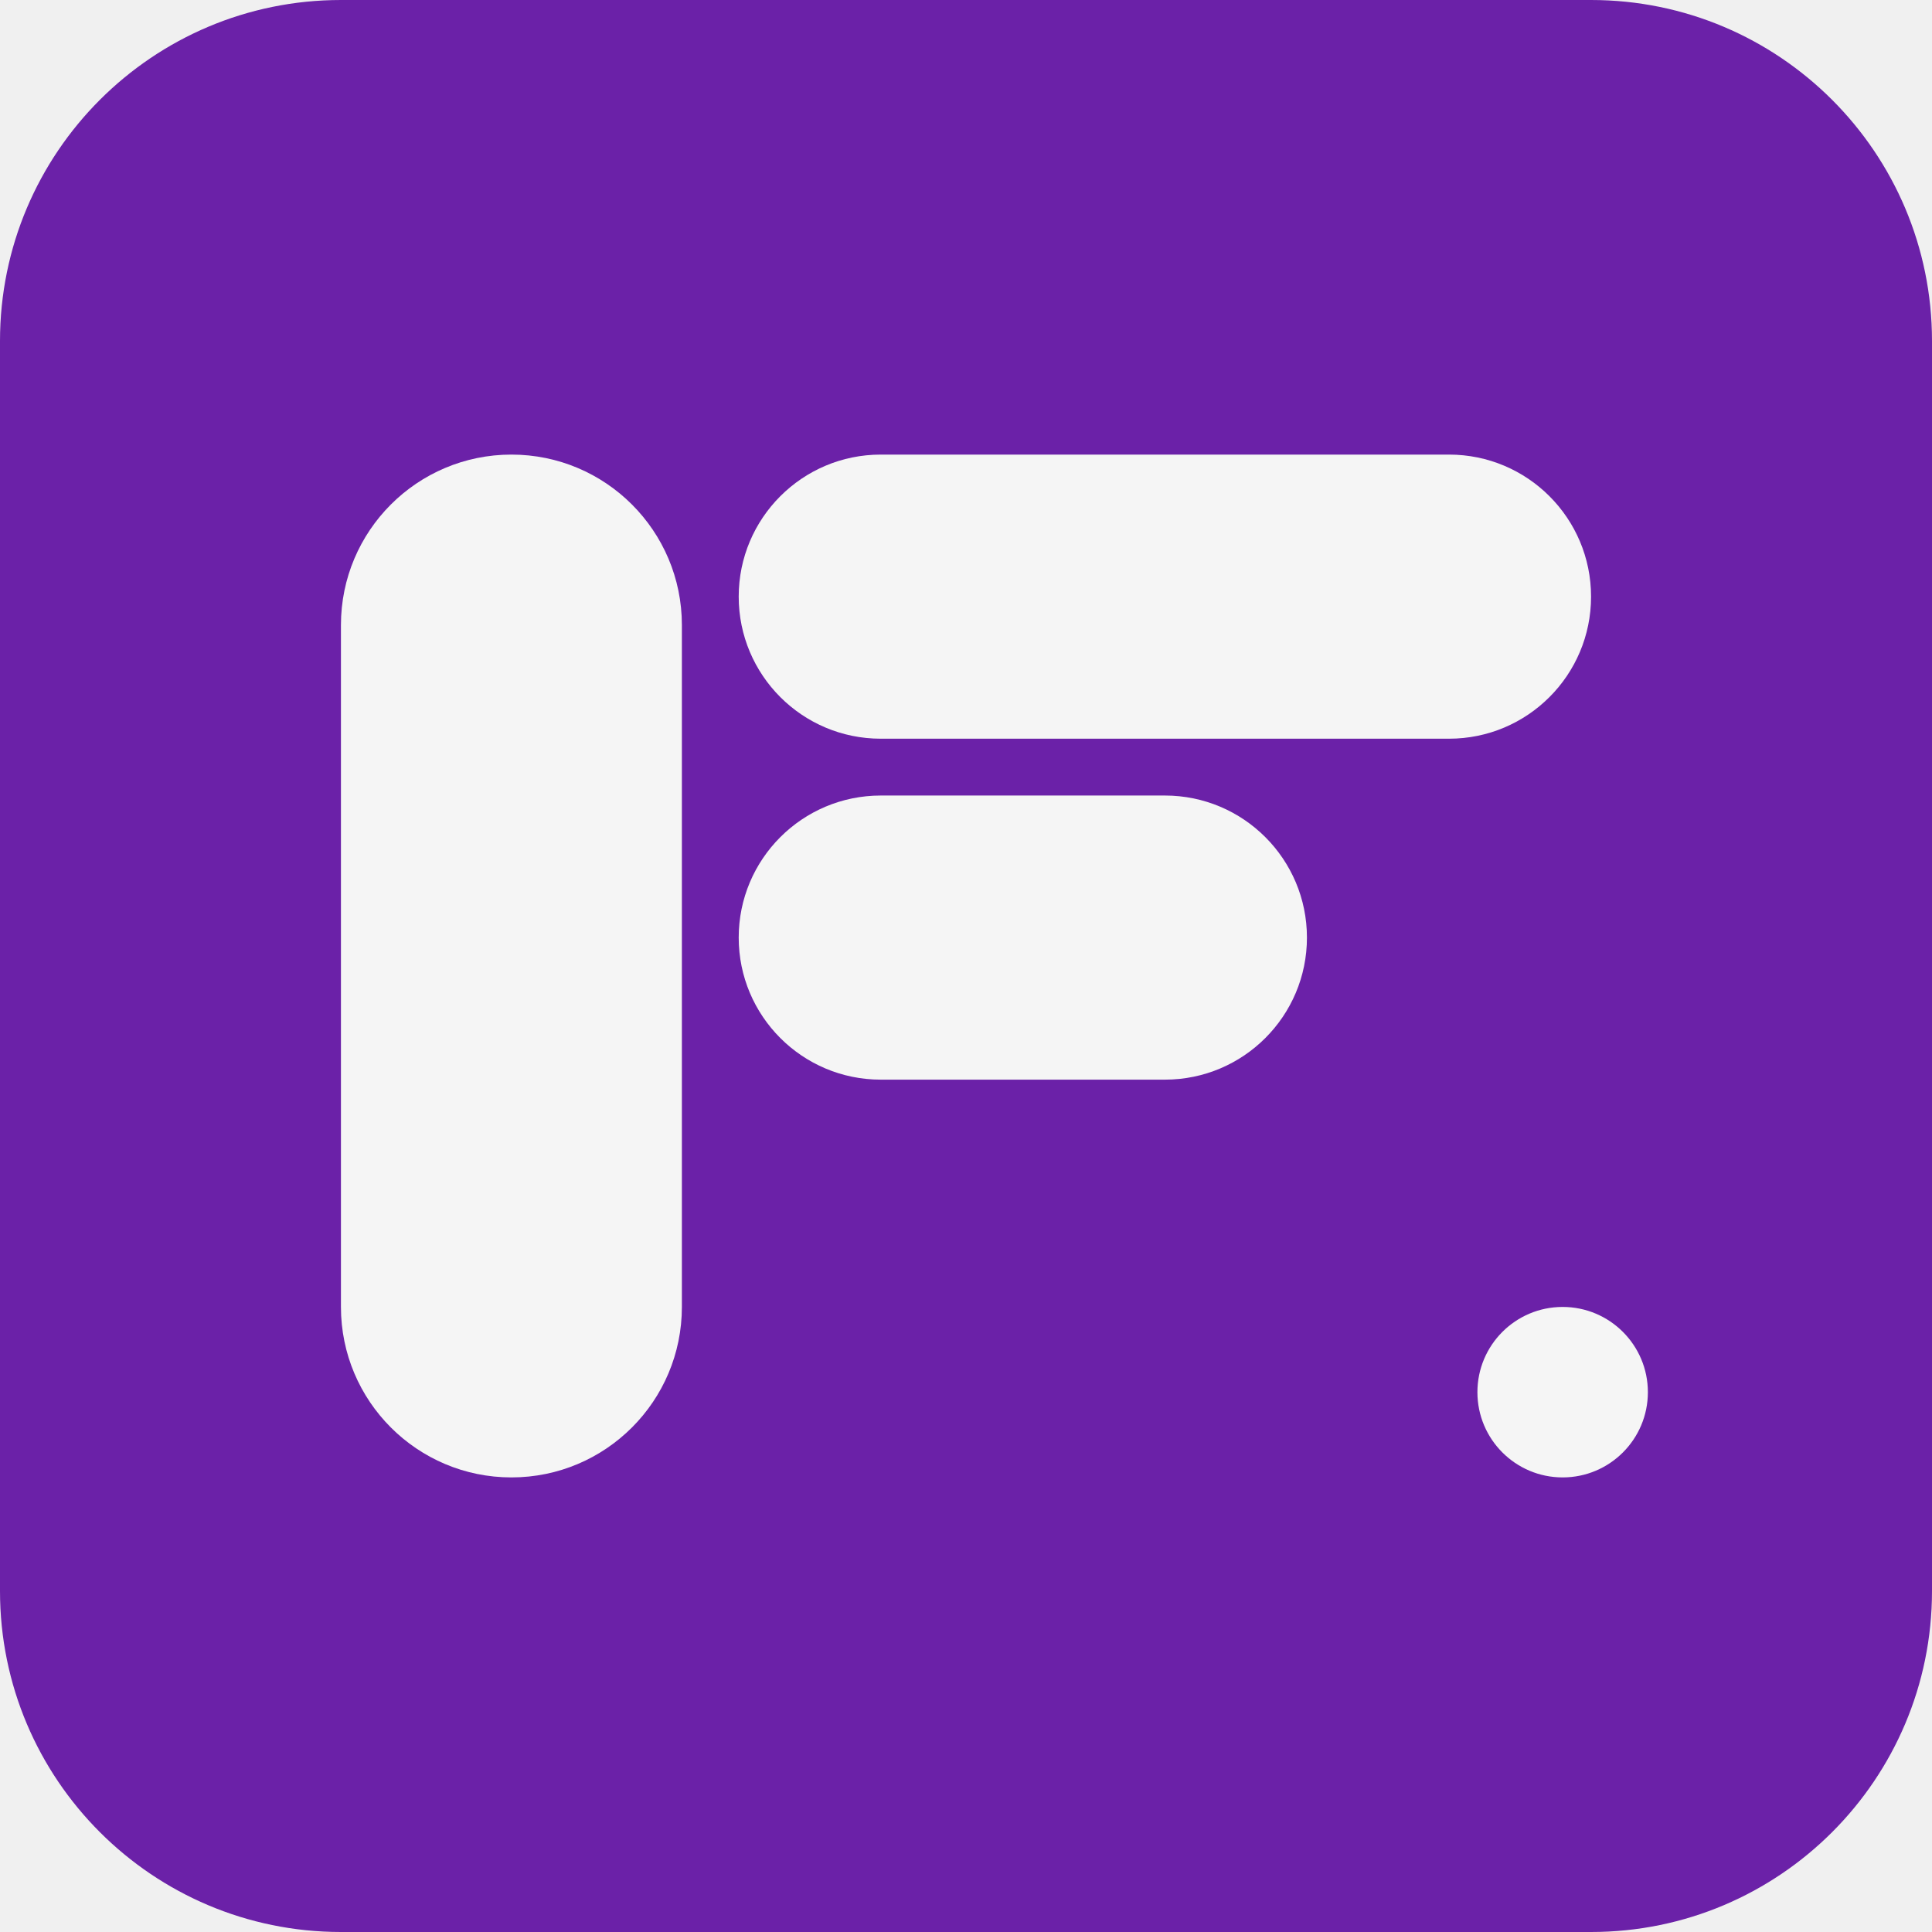
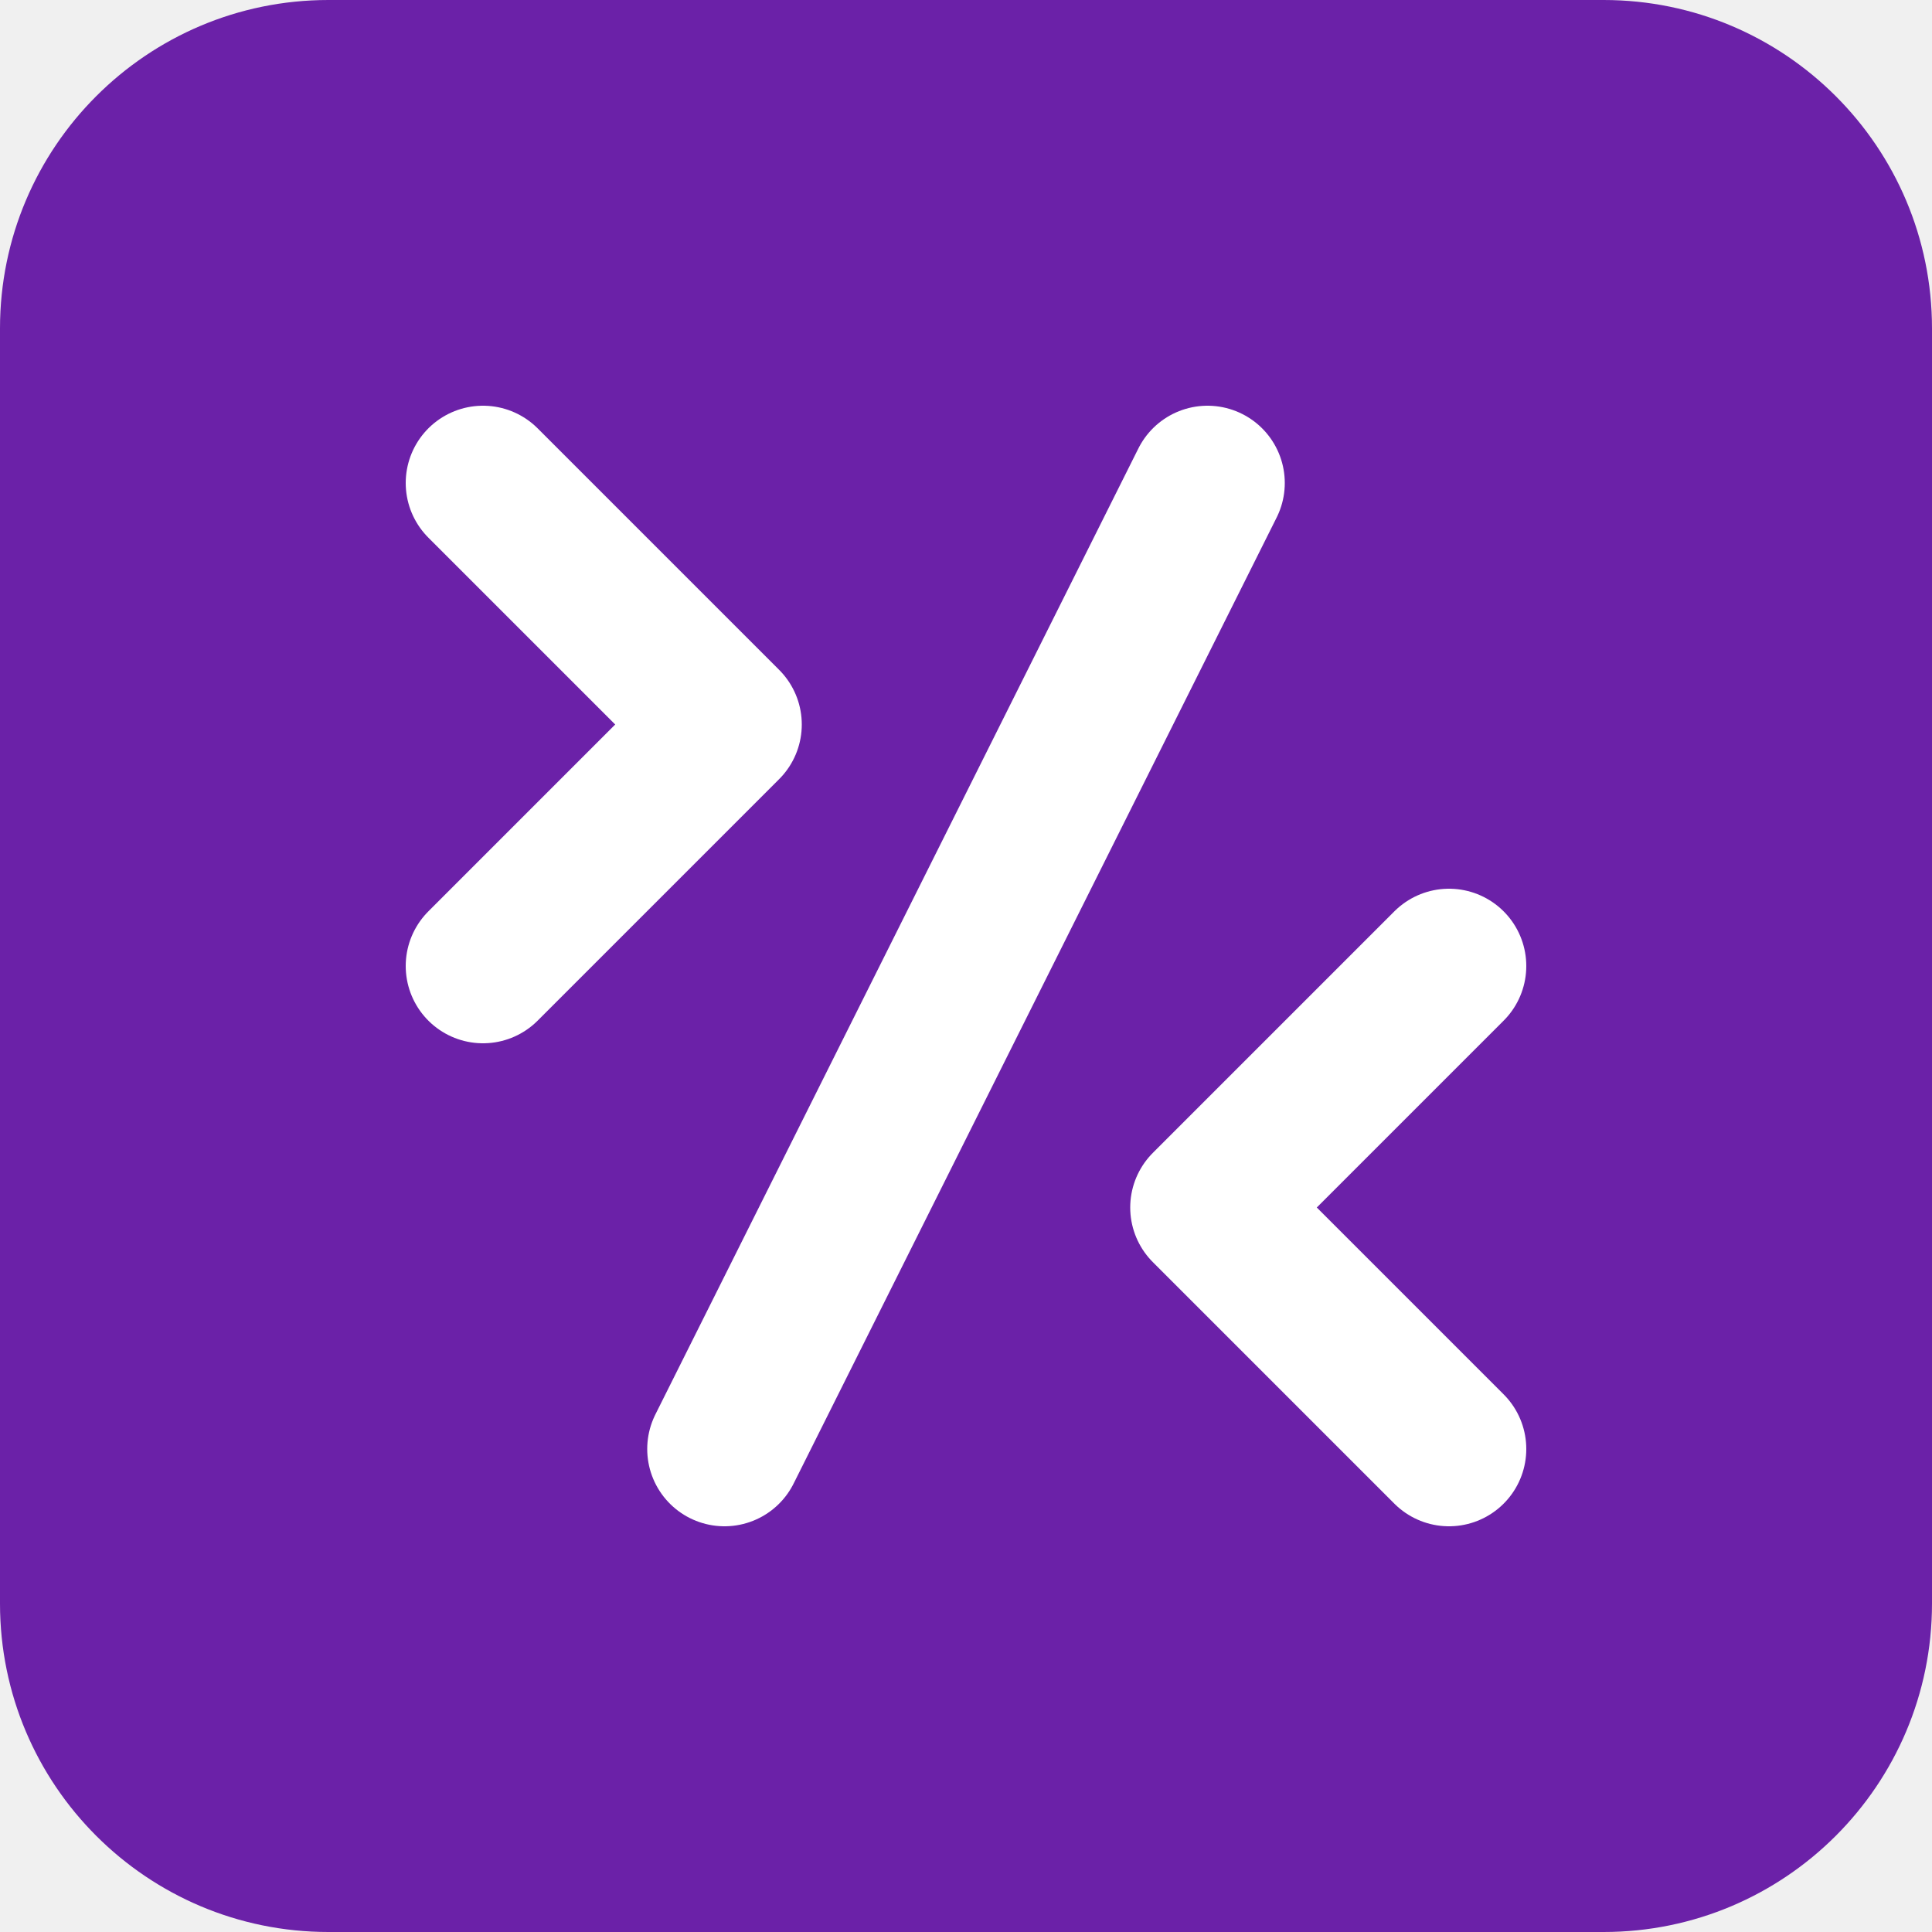
- <svg xmlns="http://www.w3.org/2000/svg" width="34" height="34" viewBox="0 0 34 34" fill="none">
-   <rect width="34" height="34" rx="6" fill="#6B21A8" />
-   <path d="M6 11C6 9.343 7.343 8 9 8V8C10.657 8 12 9.343 12 11V23C12 24.657 10.657 26 9 26V26C7.343 26 6 24.657 6 23V11Z" fill="#F5F5F5" />
-   <rect x="13" y="8" width="15" height="5" rx="2.5" fill="#F5F5F5" />
-   <rect x="13" y="14" width="10" height="5" rx="2.5" fill="#F5F5F5" />
-   <circle cx="27.5" cy="24.5" r="1.5" fill="#F5F5F5" />
+ <svg xmlns="http://www.w3.org/2000/svg" width="34" height="34" viewBox="0 0 200 200">
+   <rect width="200" height="200" fill="#6b21a8" rx="34" />
+   <g fill="none" stroke="#ffffff" stroke-width="16" stroke-linecap="round" stroke-linejoin="round">
+     <path d="M50 100 L75 75 L50 50" />
+     <path d="M150 100 L125 125 L150 150" />
+     <path d="M75 150 L125 50" />
+   </g>
</svg>
